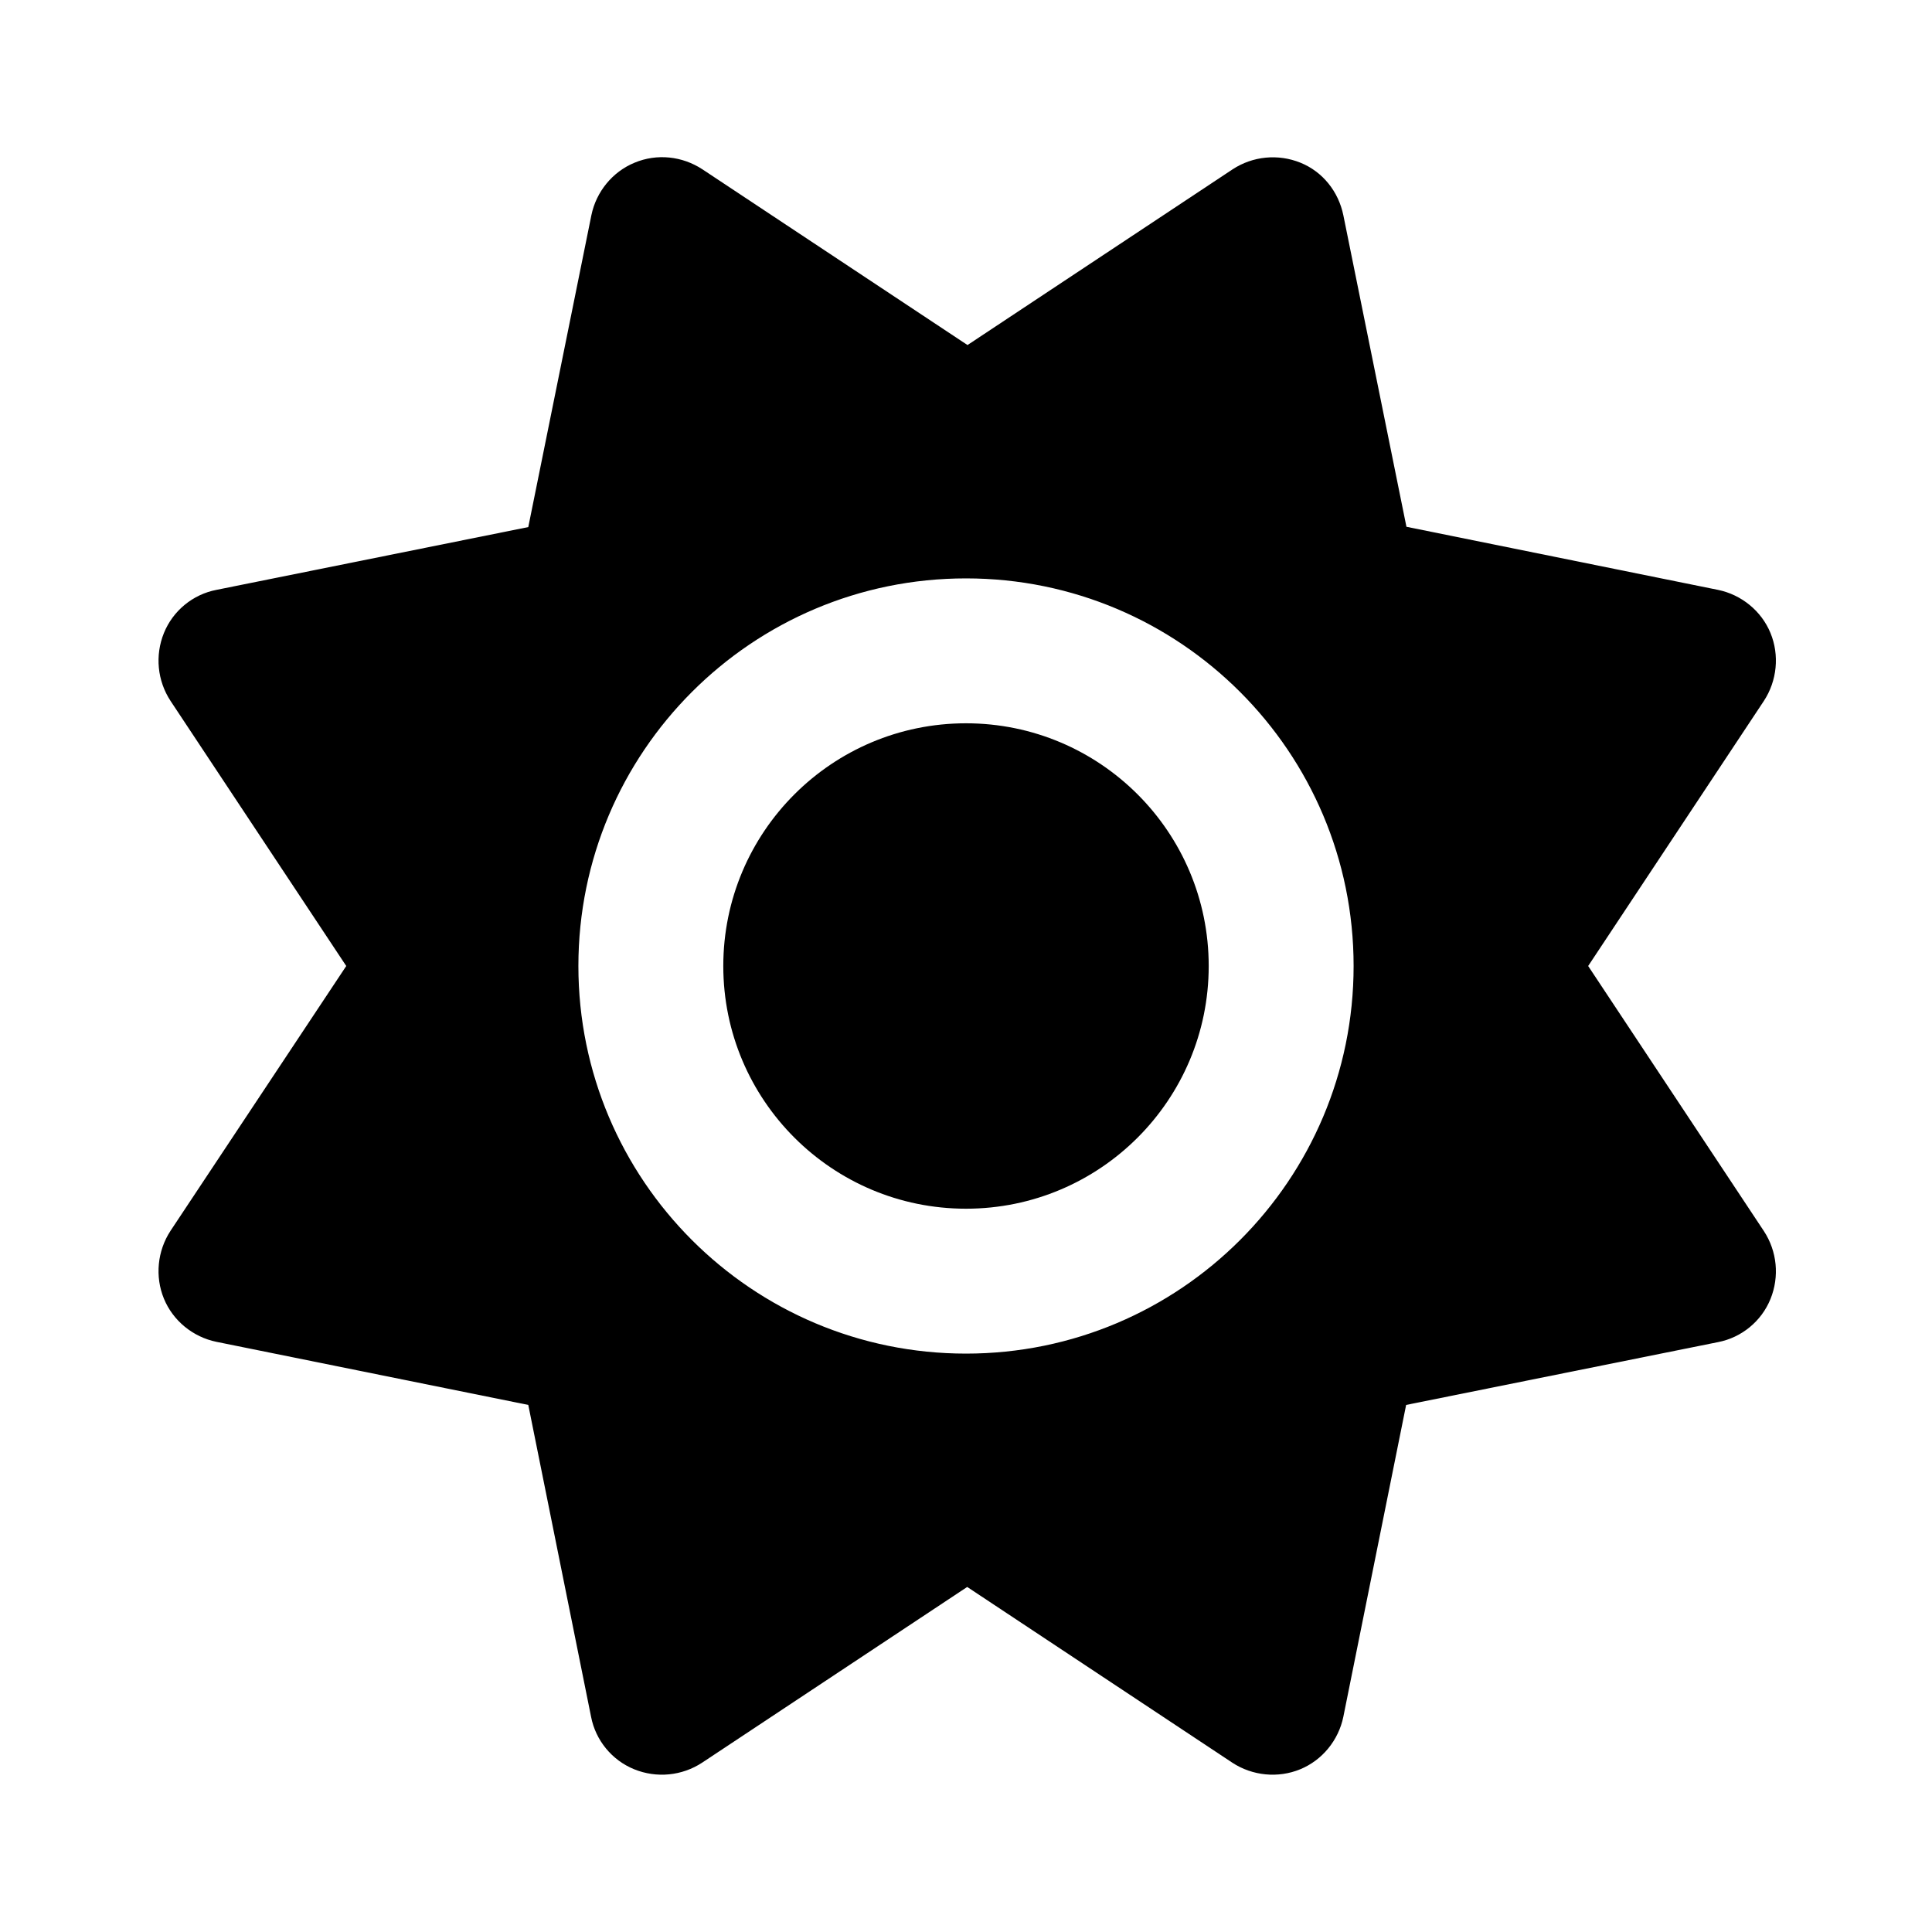
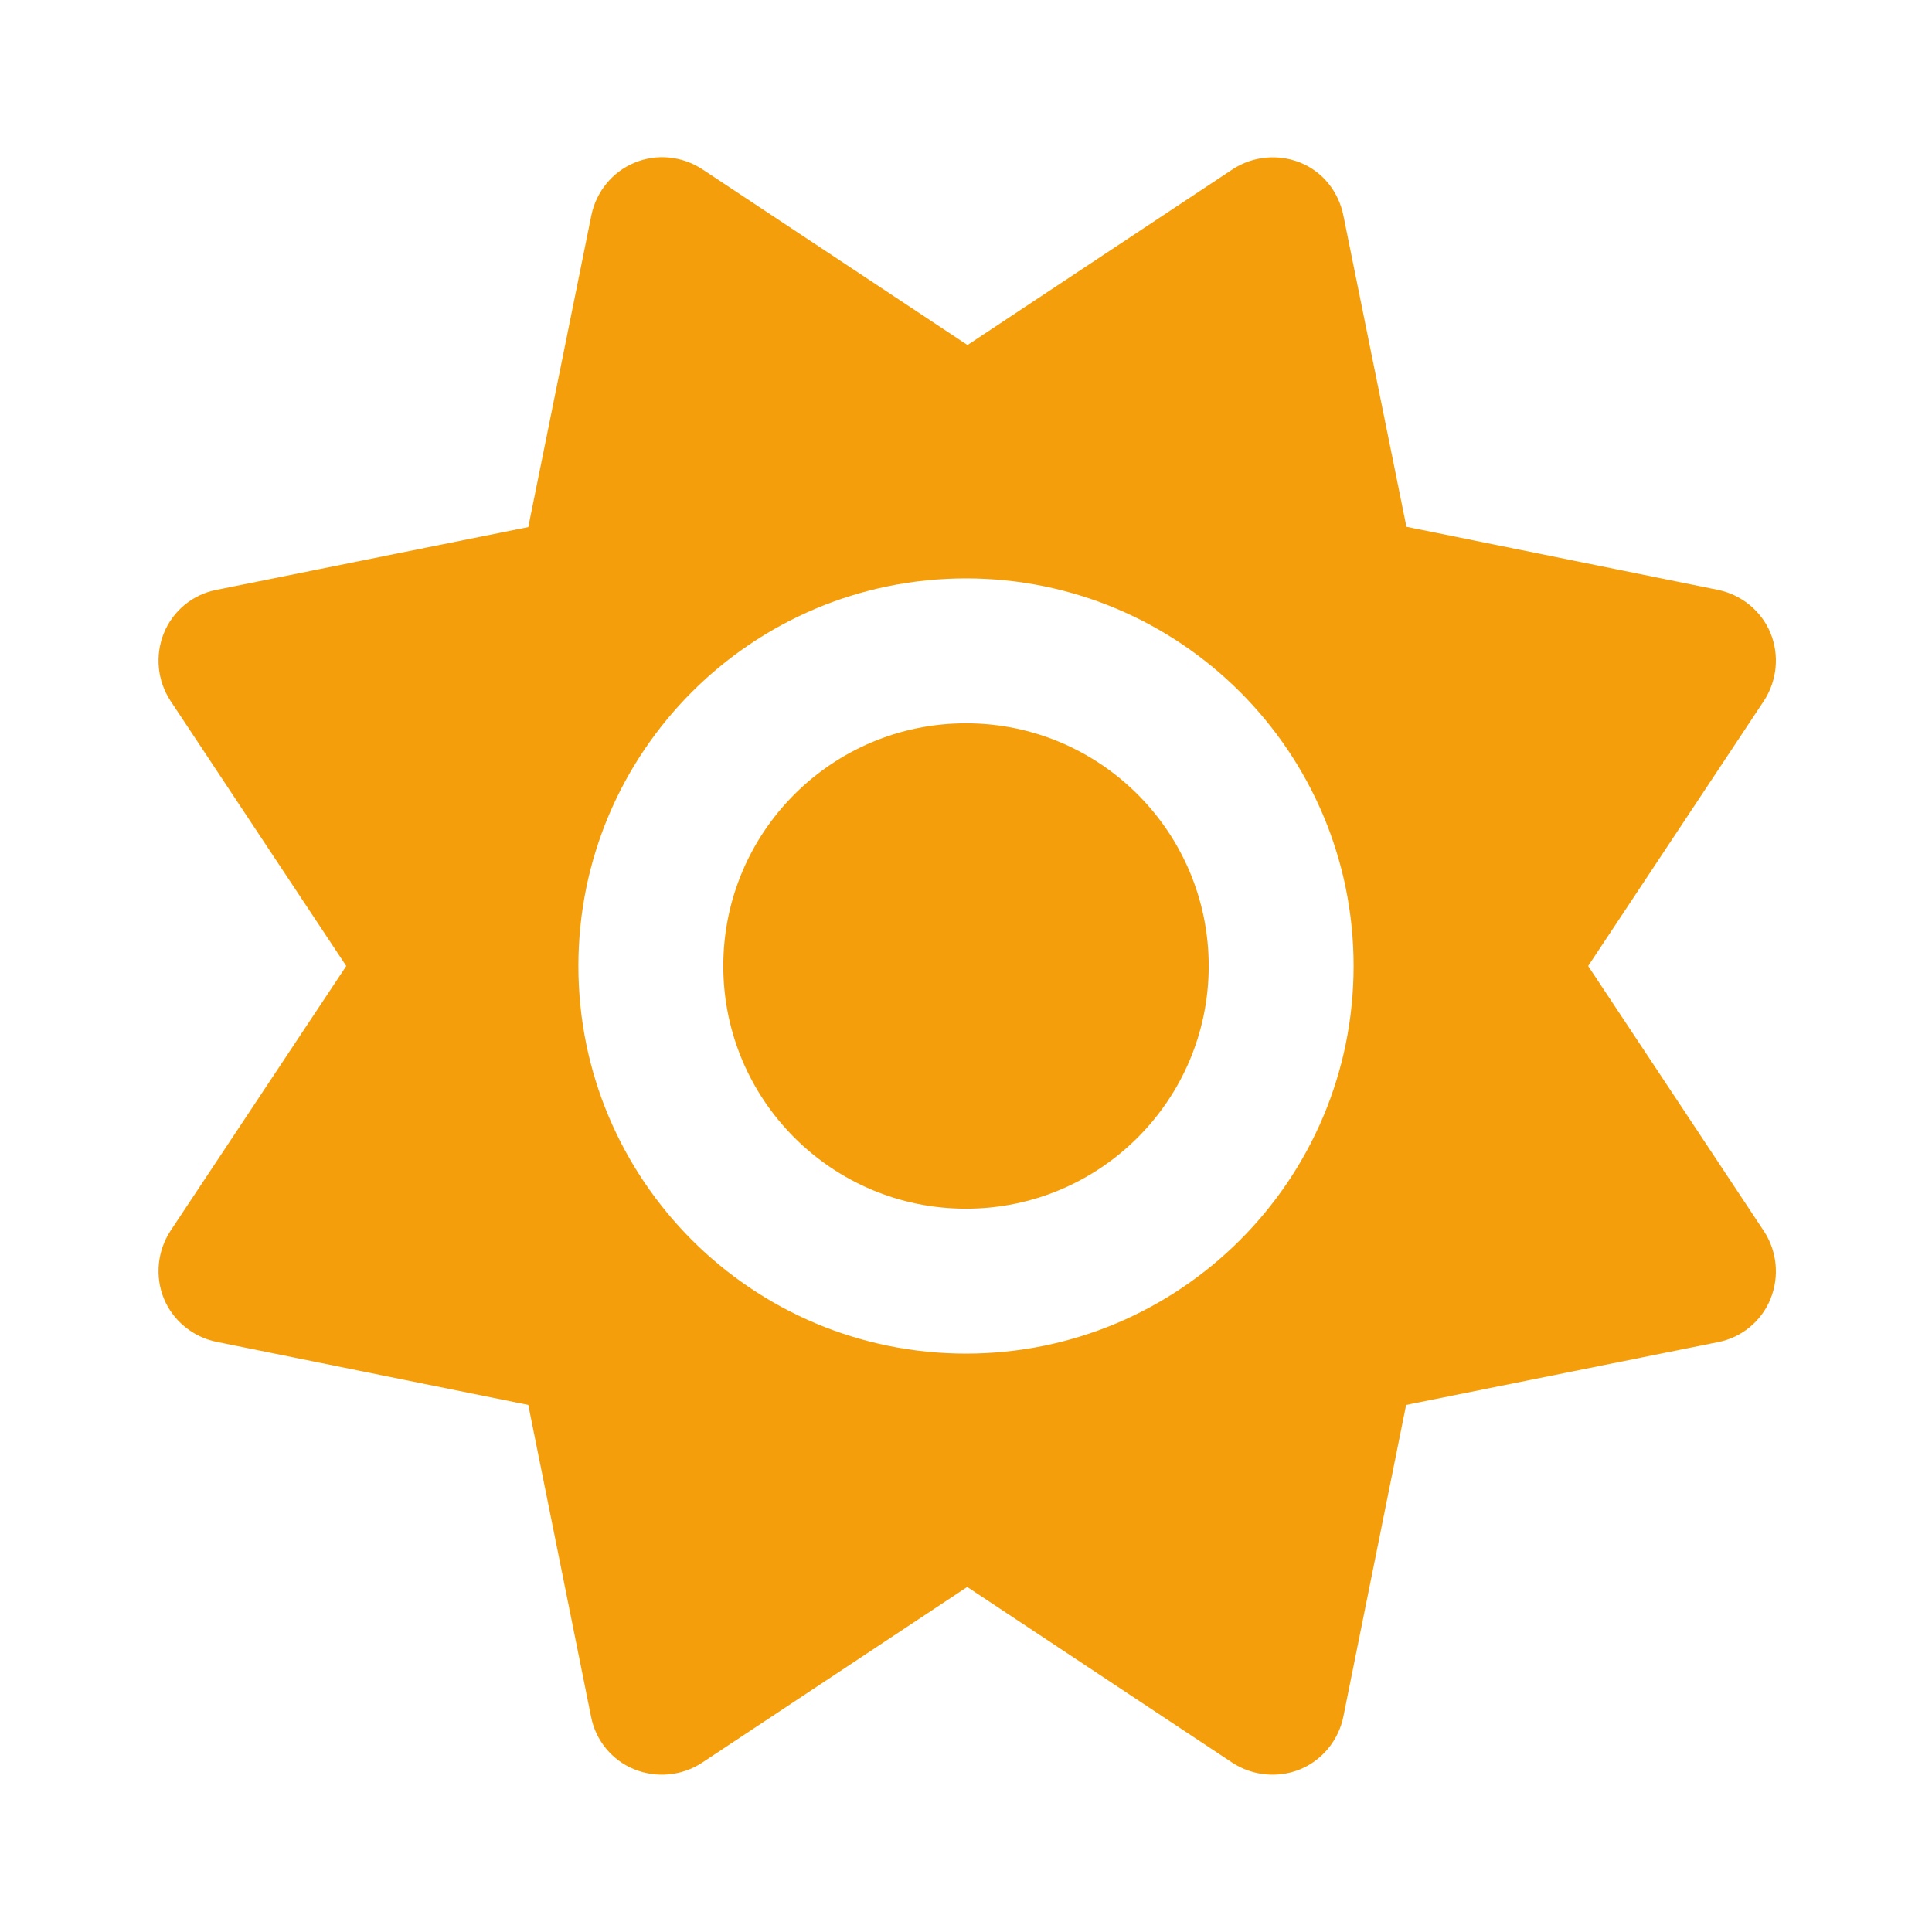
<svg xmlns="http://www.w3.org/2000/svg" viewBox="0 0 640 640">
-   <path d="M210.2 53.9C217.6 50.8 226 51.7 232.7 56.1L320.5 114.3L408.3 56.1C415 51.7 423.4 50.9 430.8 53.9C438.2 56.9 443.4 63.5 445 71.3L465.9 174.5L569.1 195.4C576.9 197 583.5 202.4 586.5 209.7C589.5 217 588.7 225.5 584.3 232.2L526.1 320L584.3 407.8C588.7 414.5 589.5 422.9 586.5 430.3C583.5 437.7 576.9 443.1 569.1 444.6L465.8 465.4L445 568.7C443.4 576.5 438 583.1 430.7 586.1C423.4 589.1 414.9 588.3 408.2 583.9L320.4 525.7L232.6 583.9C225.9 588.3 217.5 589.1 210.1 586.1C202.7 583.1 197.3 576.5 195.8 568.7L175 465.4L71.7 444.5C63.9 442.9 57.3 437.5 54.3 430.2C51.3 422.9 52.1 414.4 56.5 407.7L114.7 320L56.5 232.2C52.1 225.5 51.3 217.1 54.3 209.7C57.3 202.3 63.9 196.9 71.7 195.4L175 174.6L195.9 71.3C197.5 63.5 202.9 56.9 210.2 53.9zM239.6 320C239.6 275.6 275.6 239.6 320 239.6C364.4 239.6 400.4 275.6 400.4 320C400.4 364.4 364.4 400.4 320 400.4C275.6 400.4 239.6 364.4 239.6 320zM448.4 320C448.4 249.1 390.9 191.6 320 191.6C249.1 191.6 191.6 249.1 191.6 320C191.6 390.9 249.1 448.4 320 448.4C390.9 448.4 448.4 390.9 448.4 320z" />
+   <path d="M210.2 53.9C217.6 50.8 226 51.7 232.7 56.1L320.5 114.3L408.3 56.1C415 51.7 423.4 50.9 430.8 53.9C438.2 56.9 443.4 63.5 445 71.3L465.9 174.5L569.1 195.4C576.9 197 583.5 202.4 586.5 209.7C589.5 217 588.7 225.5 584.3 232.2L526.1 320L584.3 407.8C588.7 414.5 589.5 422.9 586.5 430.3C583.5 437.7 576.9 443.1 569.1 444.6L465.8 465.4L445 568.7C443.4 576.5 438 583.1 430.7 586.1C423.4 589.1 414.9 588.3 408.2 583.9L320.4 525.7L232.6 583.9C225.9 588.3 217.5 589.1 210.1 586.1C202.7 583.1 197.3 576.5 195.8 568.7L175 465.4L71.7 444.5C63.9 442.9 57.3 437.5 54.3 430.2C51.3 422.9 52.1 414.4 56.5 407.7L114.7 320L56.5 232.2C52.1 225.5 51.3 217.1 54.3 209.7C57.3 202.3 63.9 196.9 71.7 195.4L175 174.6L195.9 71.3C197.5 63.5 202.9 56.9 210.2 53.9zM239.6 320C239.6 275.6 275.6 239.6 320 239.6C364.4 239.6 400.4 275.6 400.4 320C400.4 364.4 364.4 400.4 320 400.4C275.6 400.4 239.6 364.4 239.6 320zM448.4 320C448.4 249.1 390.9 191.6 320 191.6C249.1 191.6 191.6 249.1 191.6 320C191.6 390.9 249.1 448.4 320 448.4C390.9 448.4 448.4 390.9 448.4 320z" fill="#f59e0b" />
</svg>
